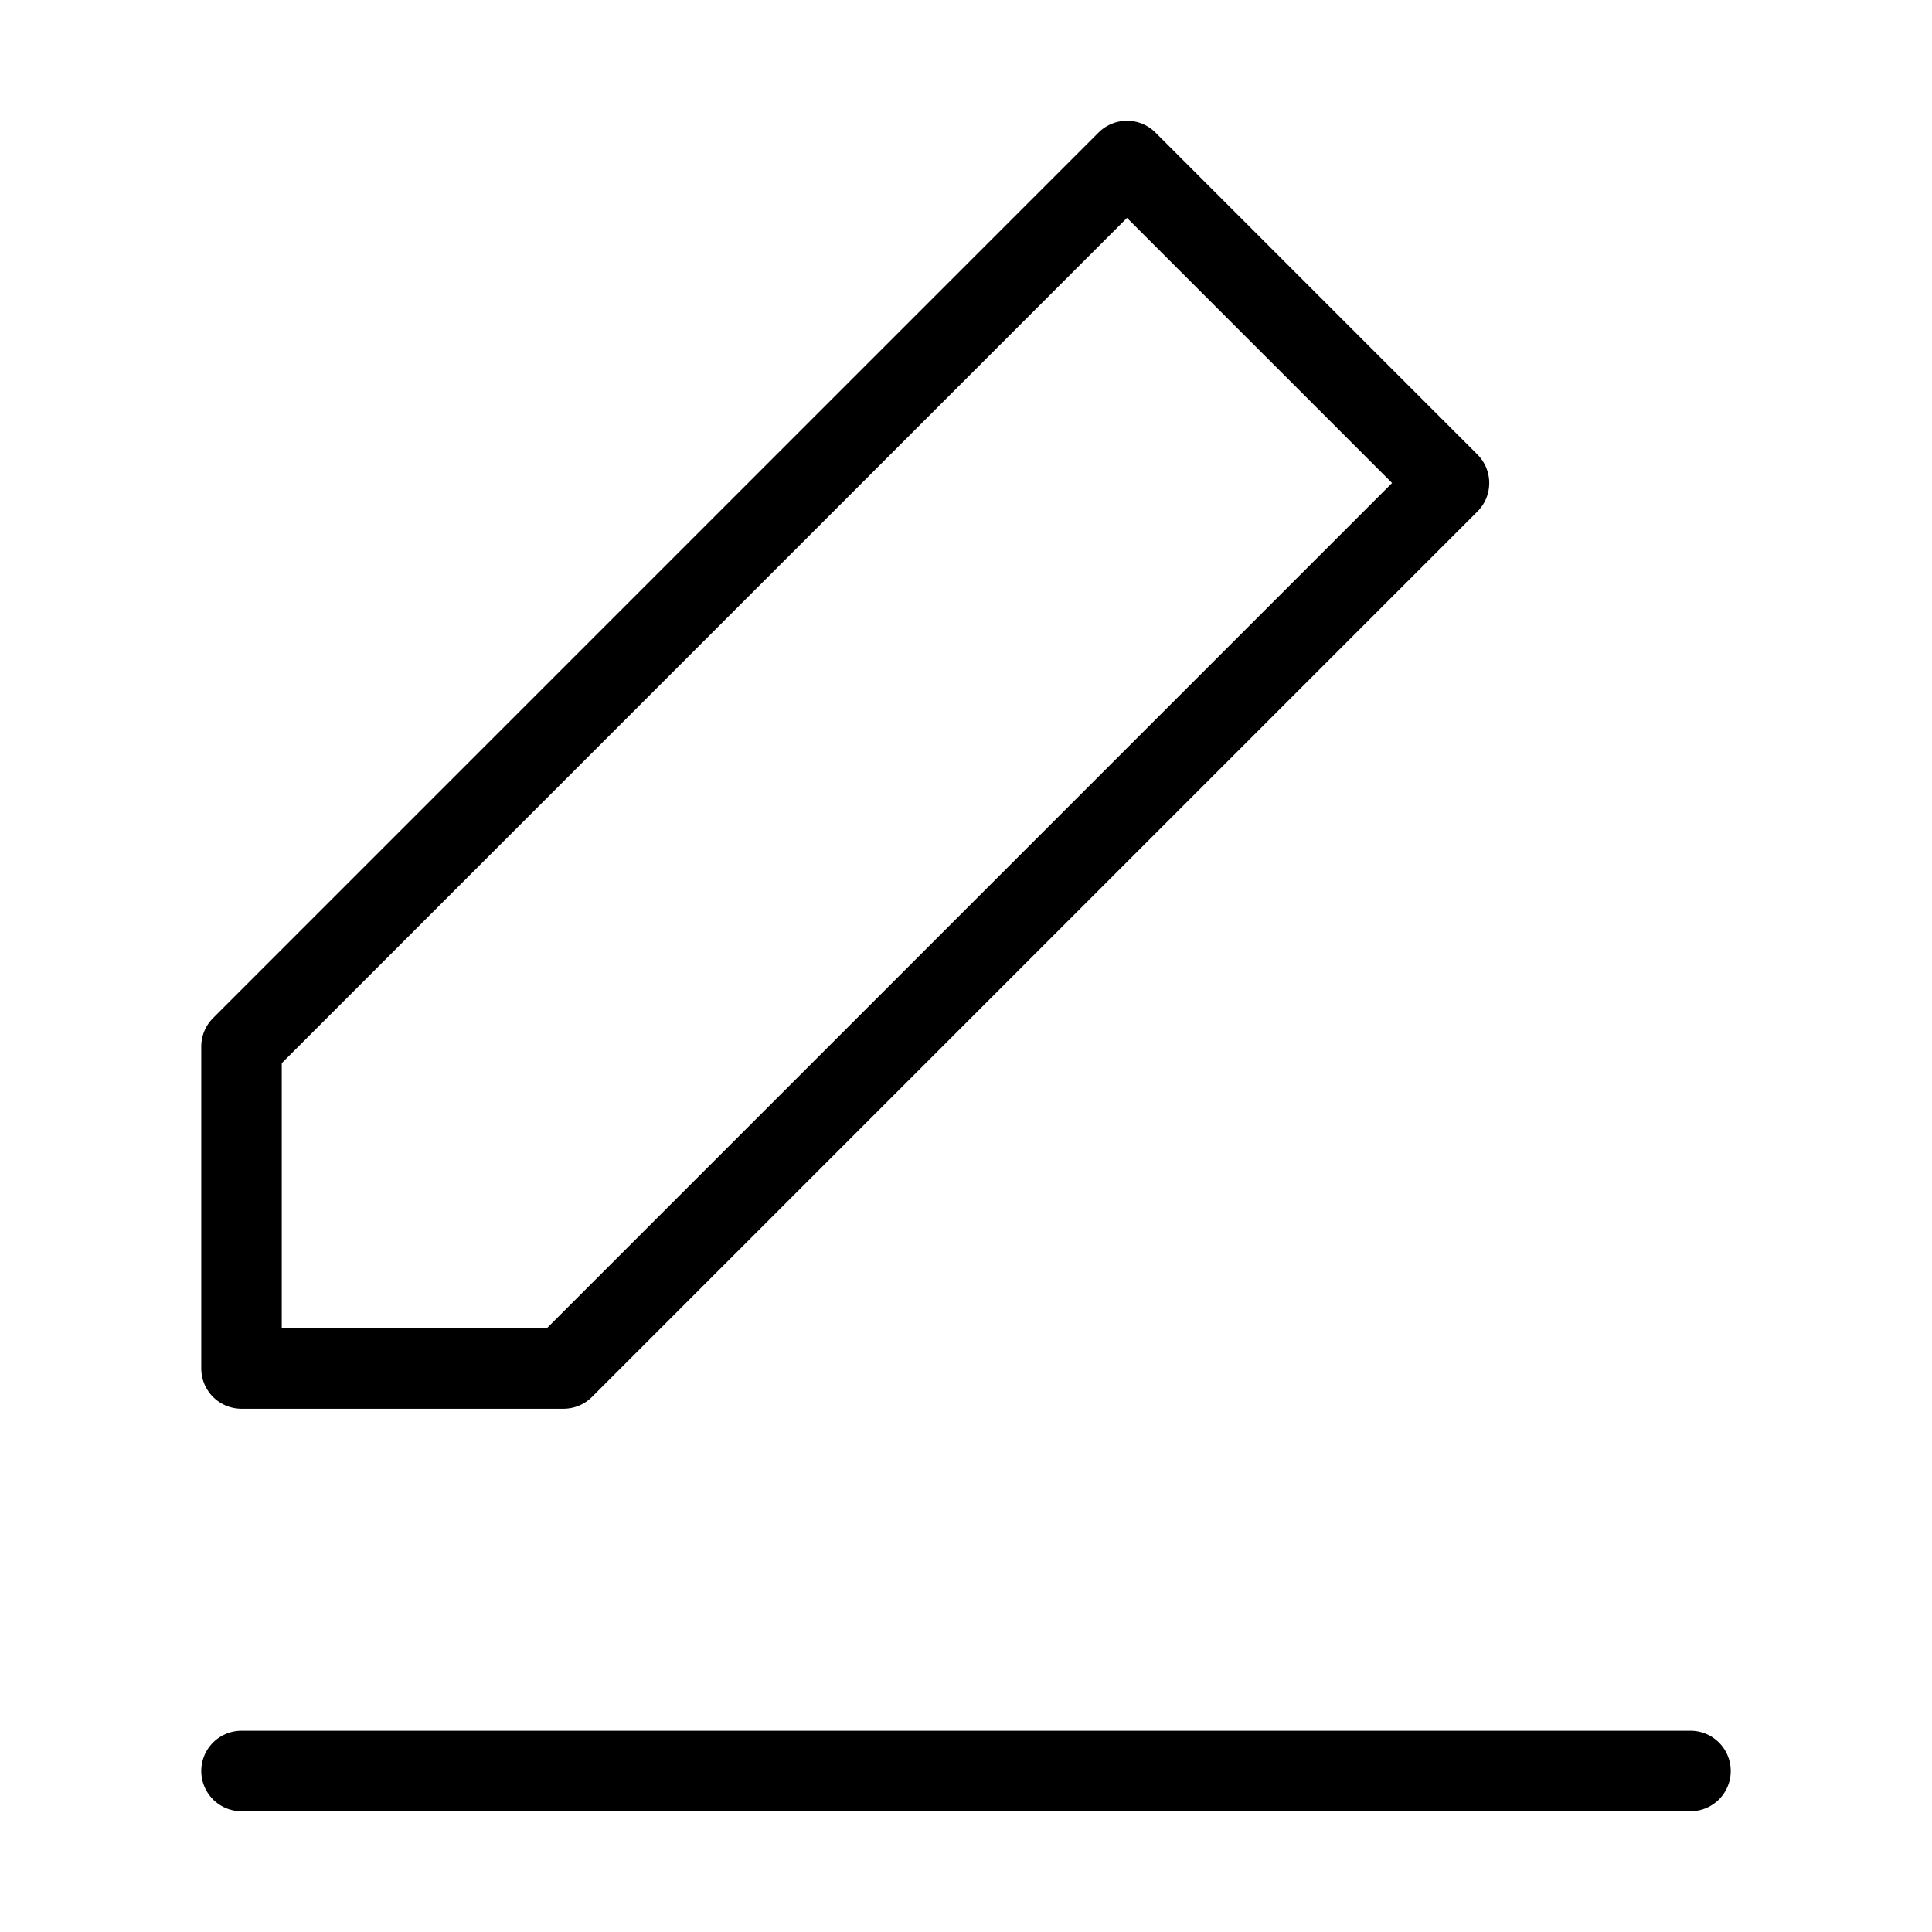
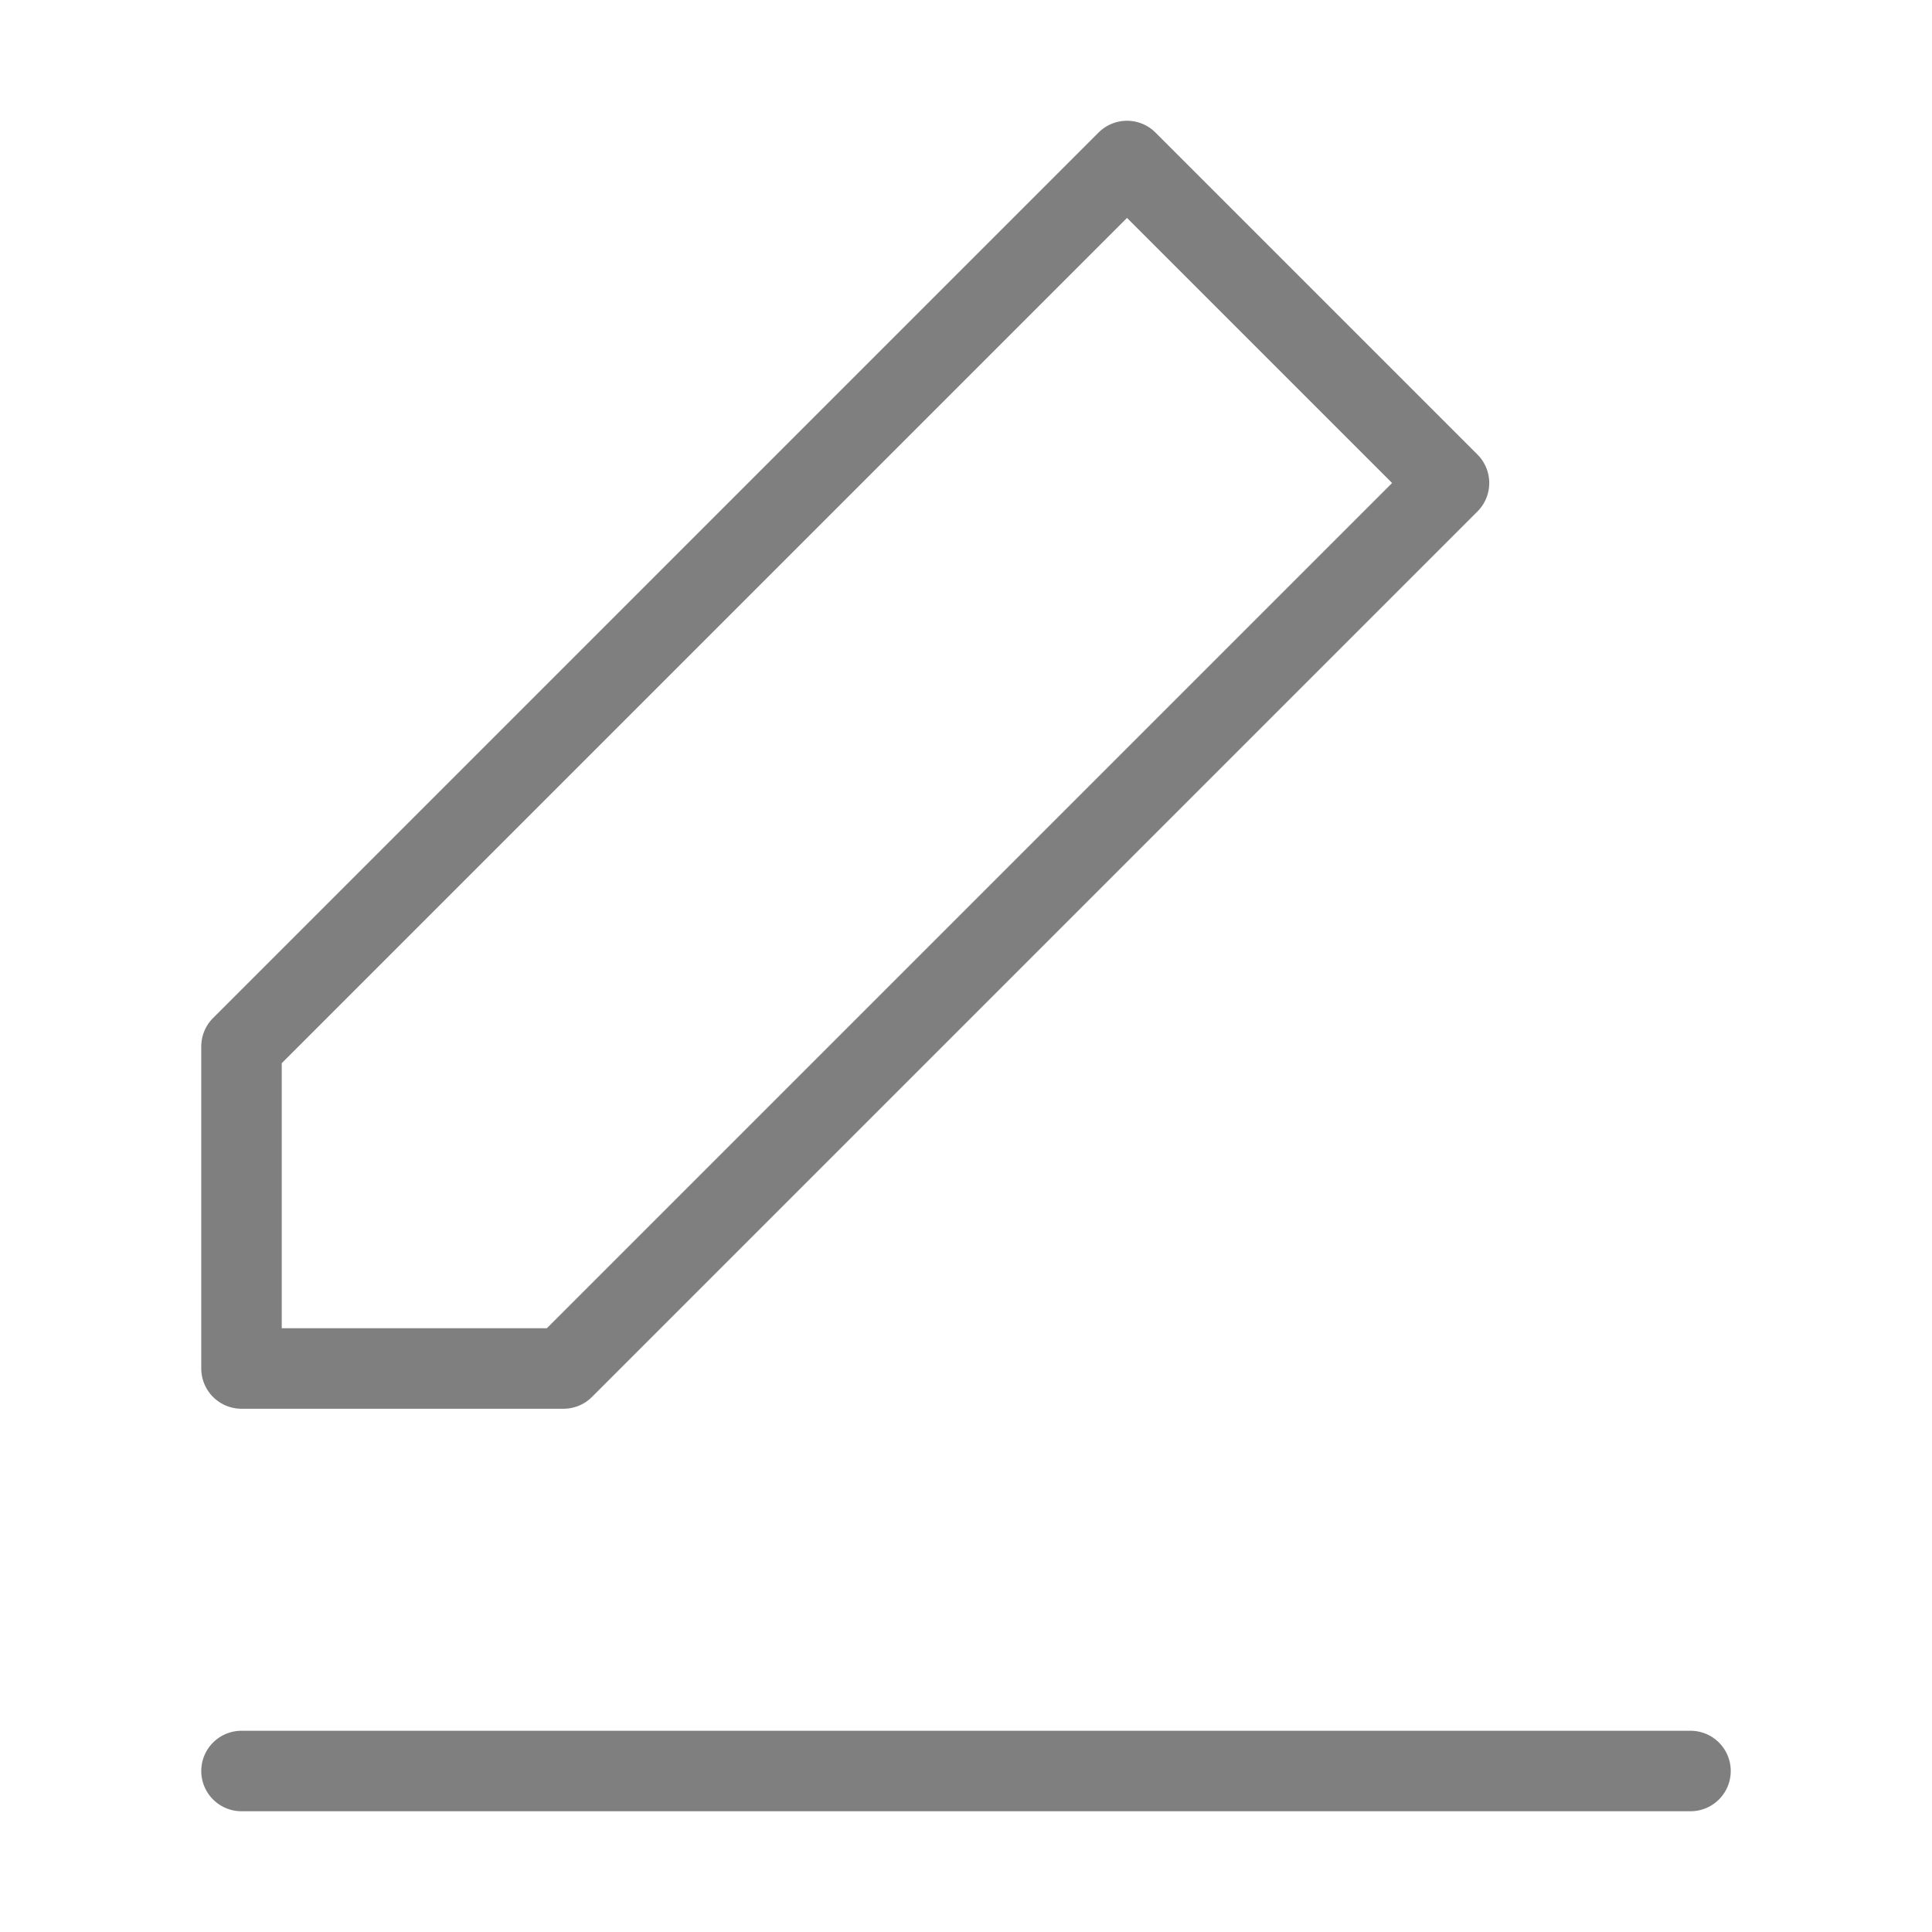
- <svg xmlns="http://www.w3.org/2000/svg" width="36" height="36" viewBox="0 0 24 24" fill="none" stroke="#000000" stroke-width="1" stroke-linecap="round" stroke-linejoin="round">
+ <svg xmlns="http://www.w3.org/2000/svg" width="36" height="36" viewBox="0 0 24 24" fill="none" stroke="#7f7f7f" stroke-width="1" stroke-linecap="round" stroke-linejoin="round">
  <polygon points="14 2 18 6 7 17 3 17 3 13 14 2" />
  <line x1="3" y1="22" x2="21" y2="22" />
</svg>
